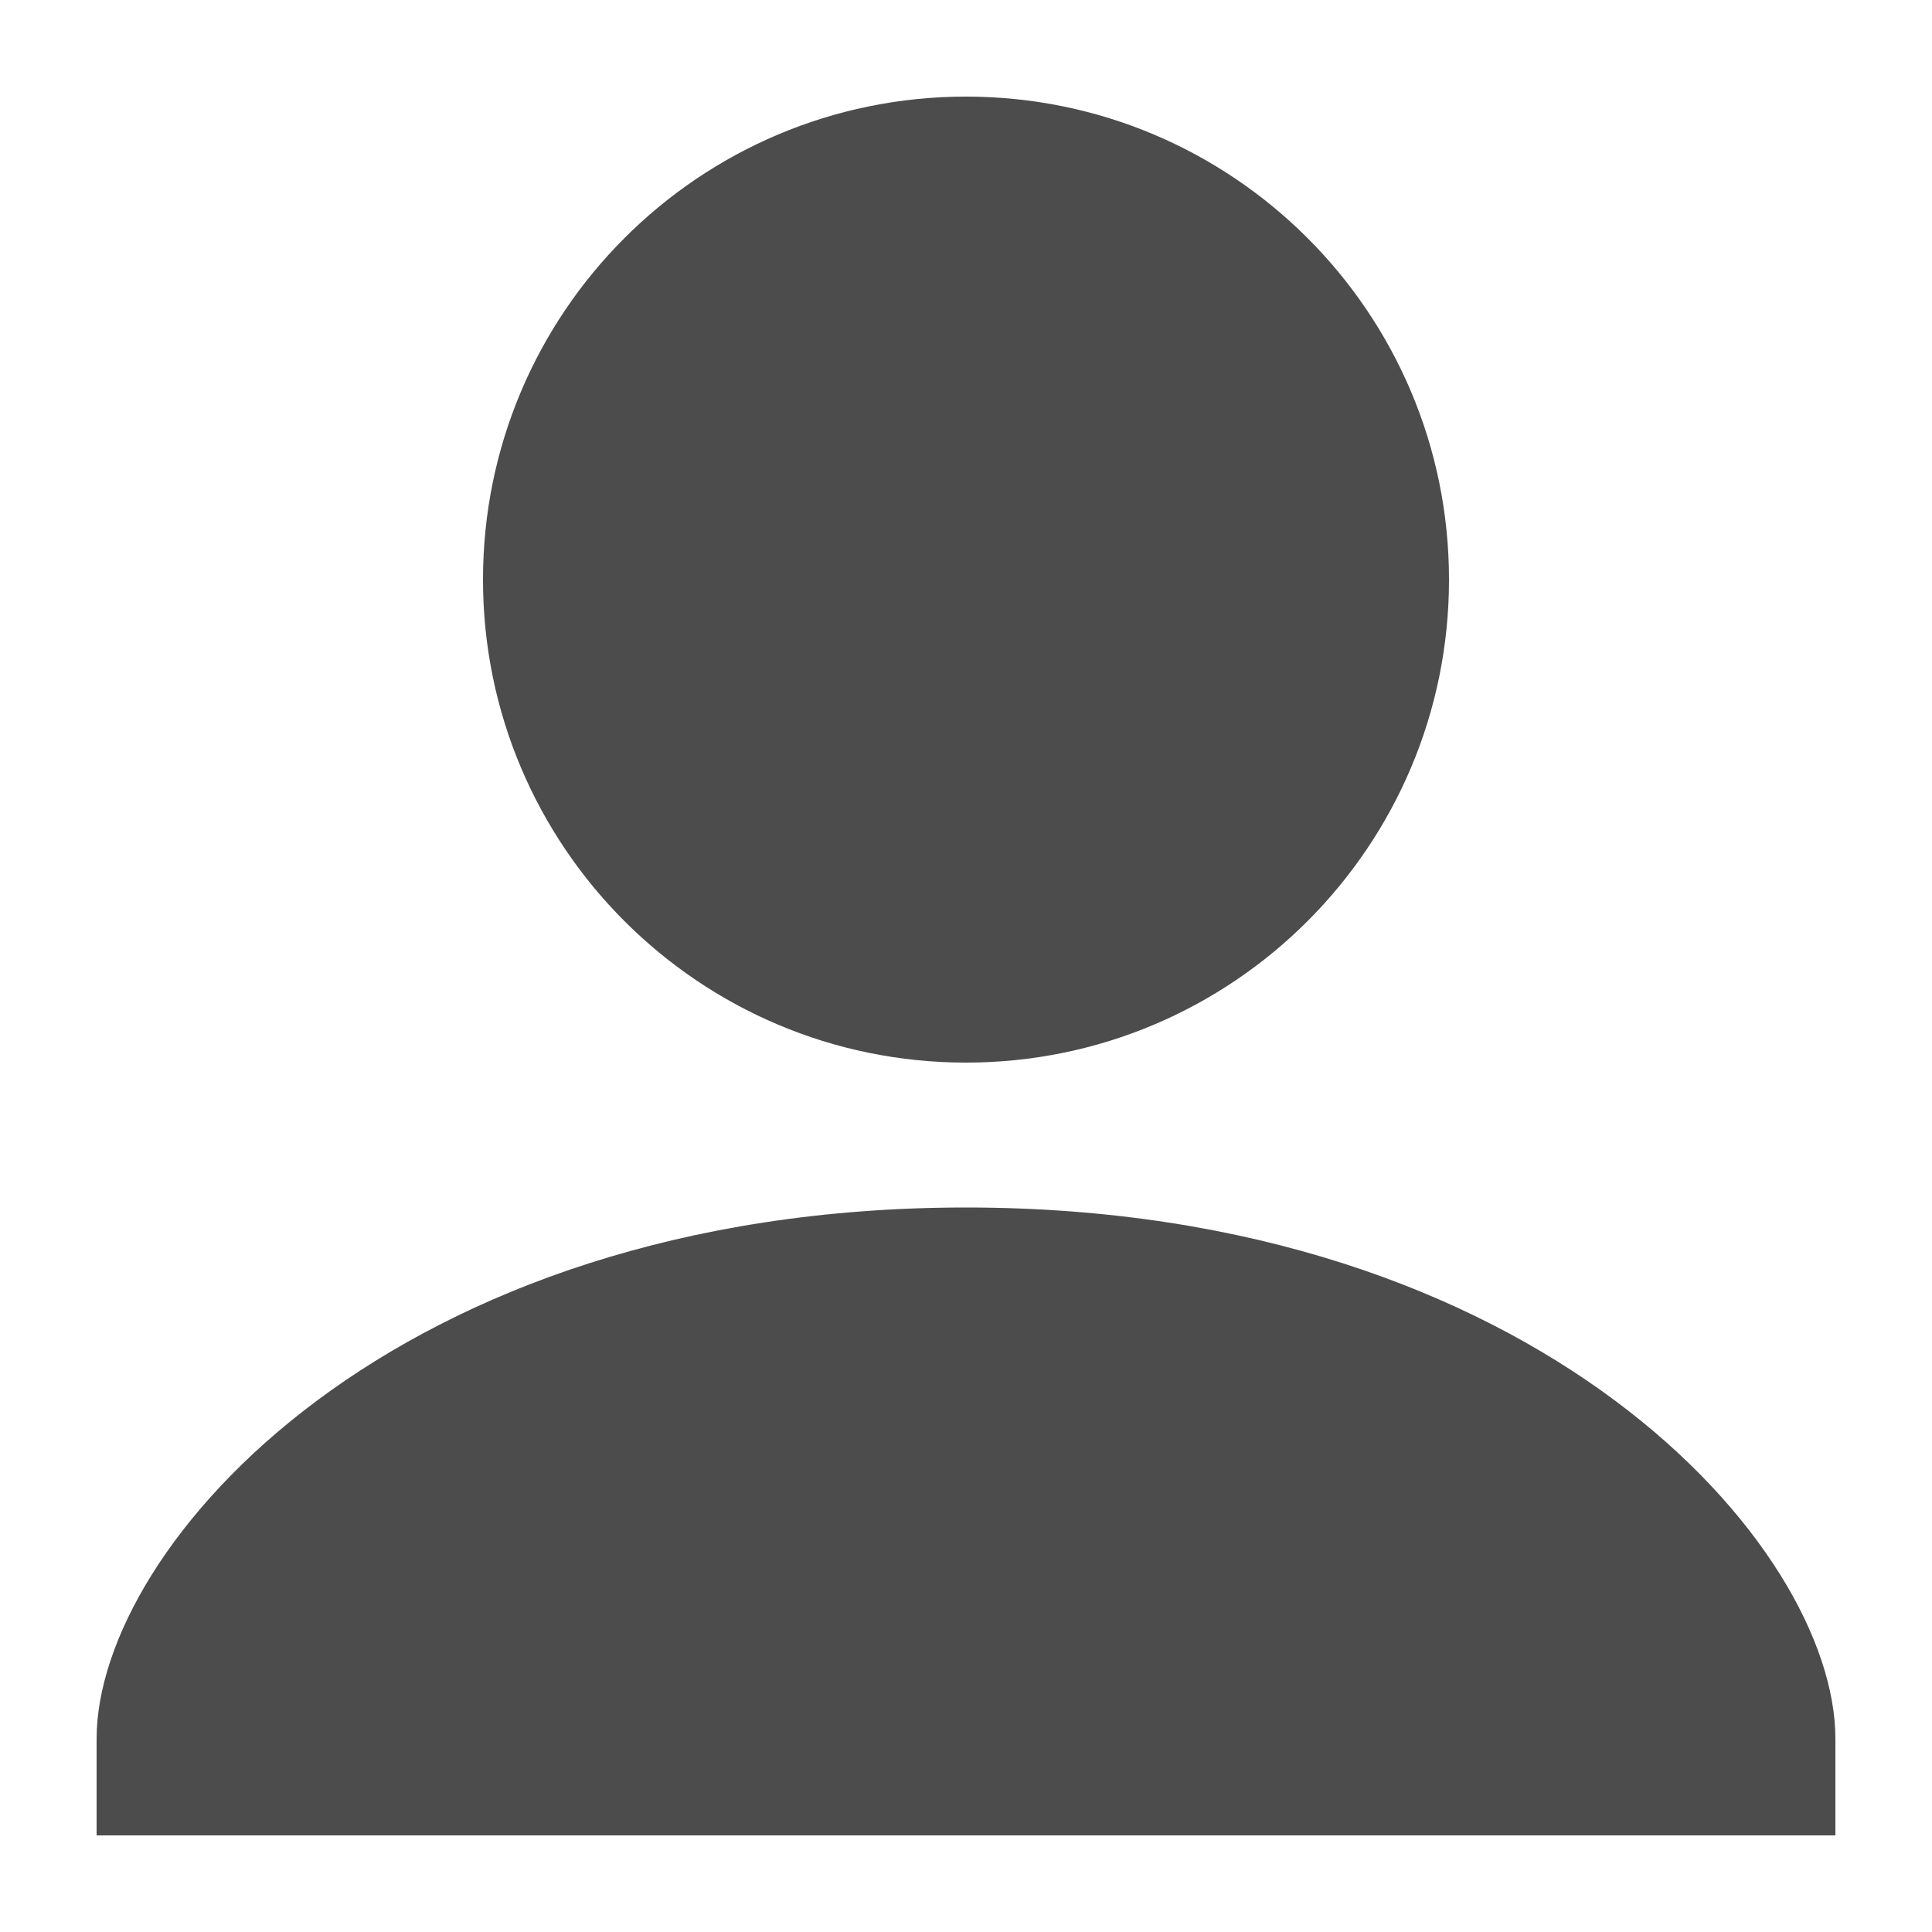
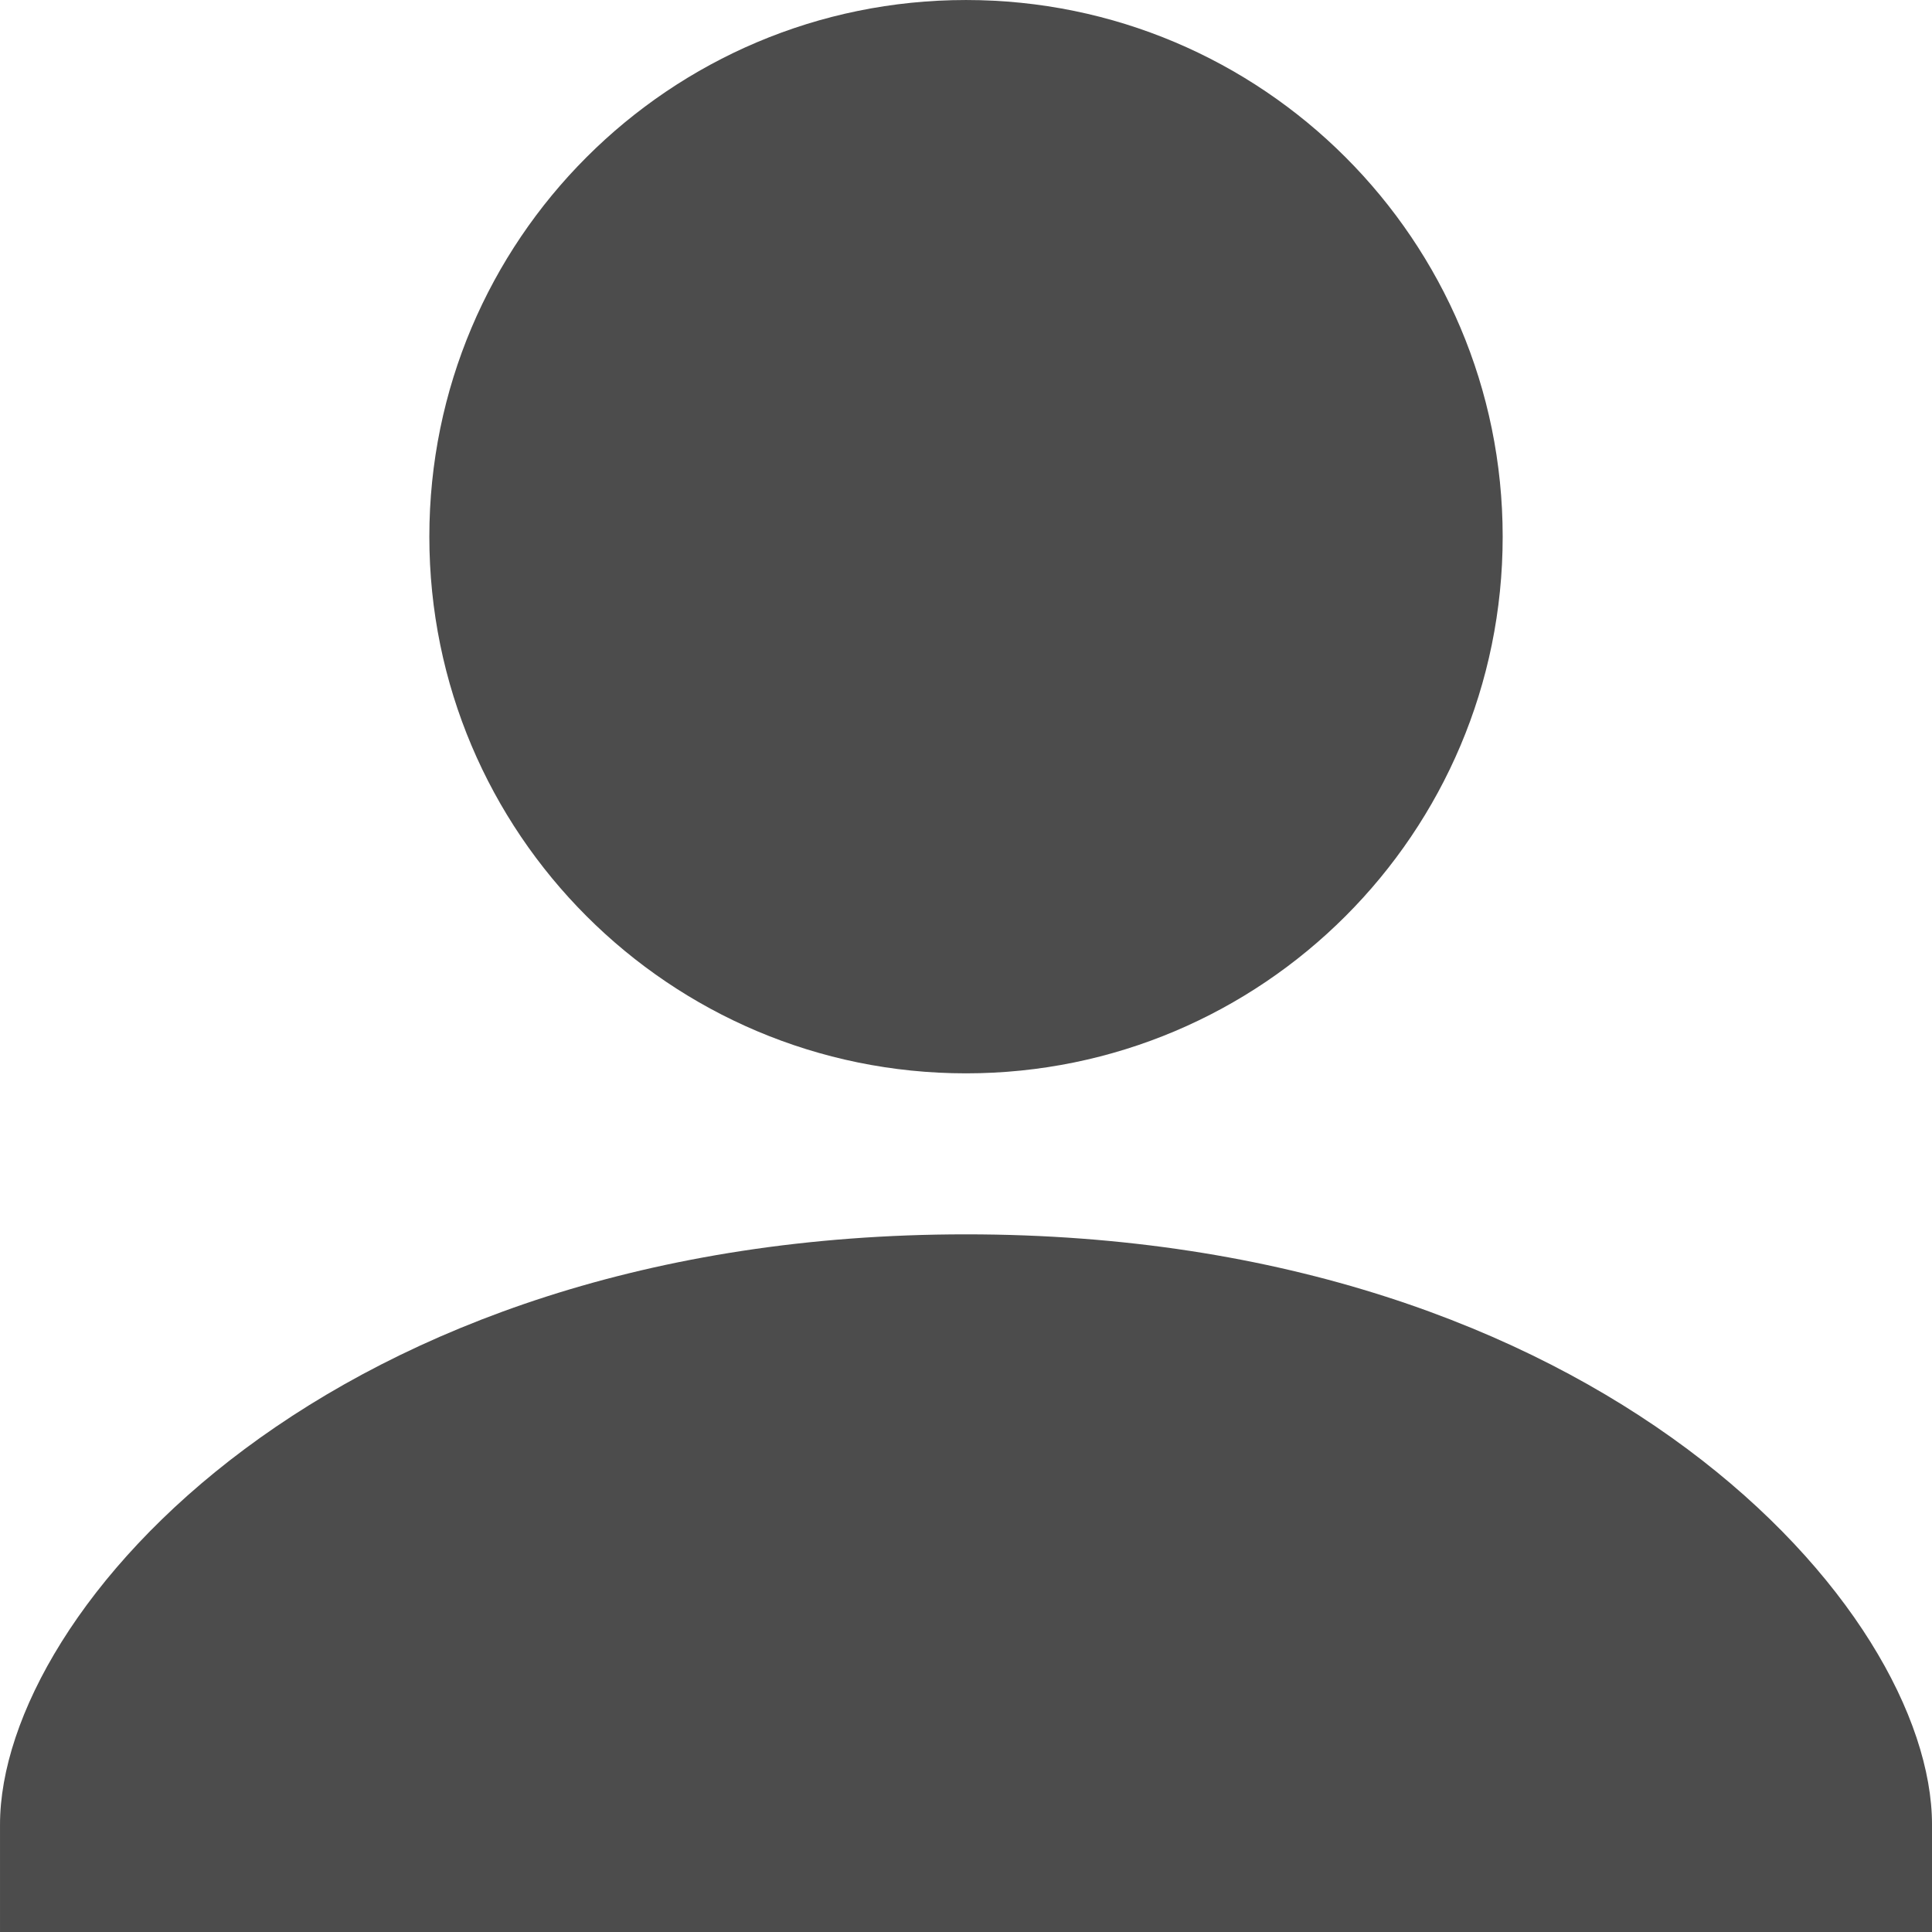
<svg xmlns="http://www.w3.org/2000/svg" width="20" height="20">
-   <g opacity=".7">
+   <g opacity=".7" transform="translate(-1.111 -1.111) scale(1.11111)">
    <path d="M10 12.5c-5.92 0-9 3.5-9 5.5v1h18v-1c0-2-3.08-5.5-9-5.5z" />
    <circle cx="10" cy="6" r="5" />
  </g>
</svg>
